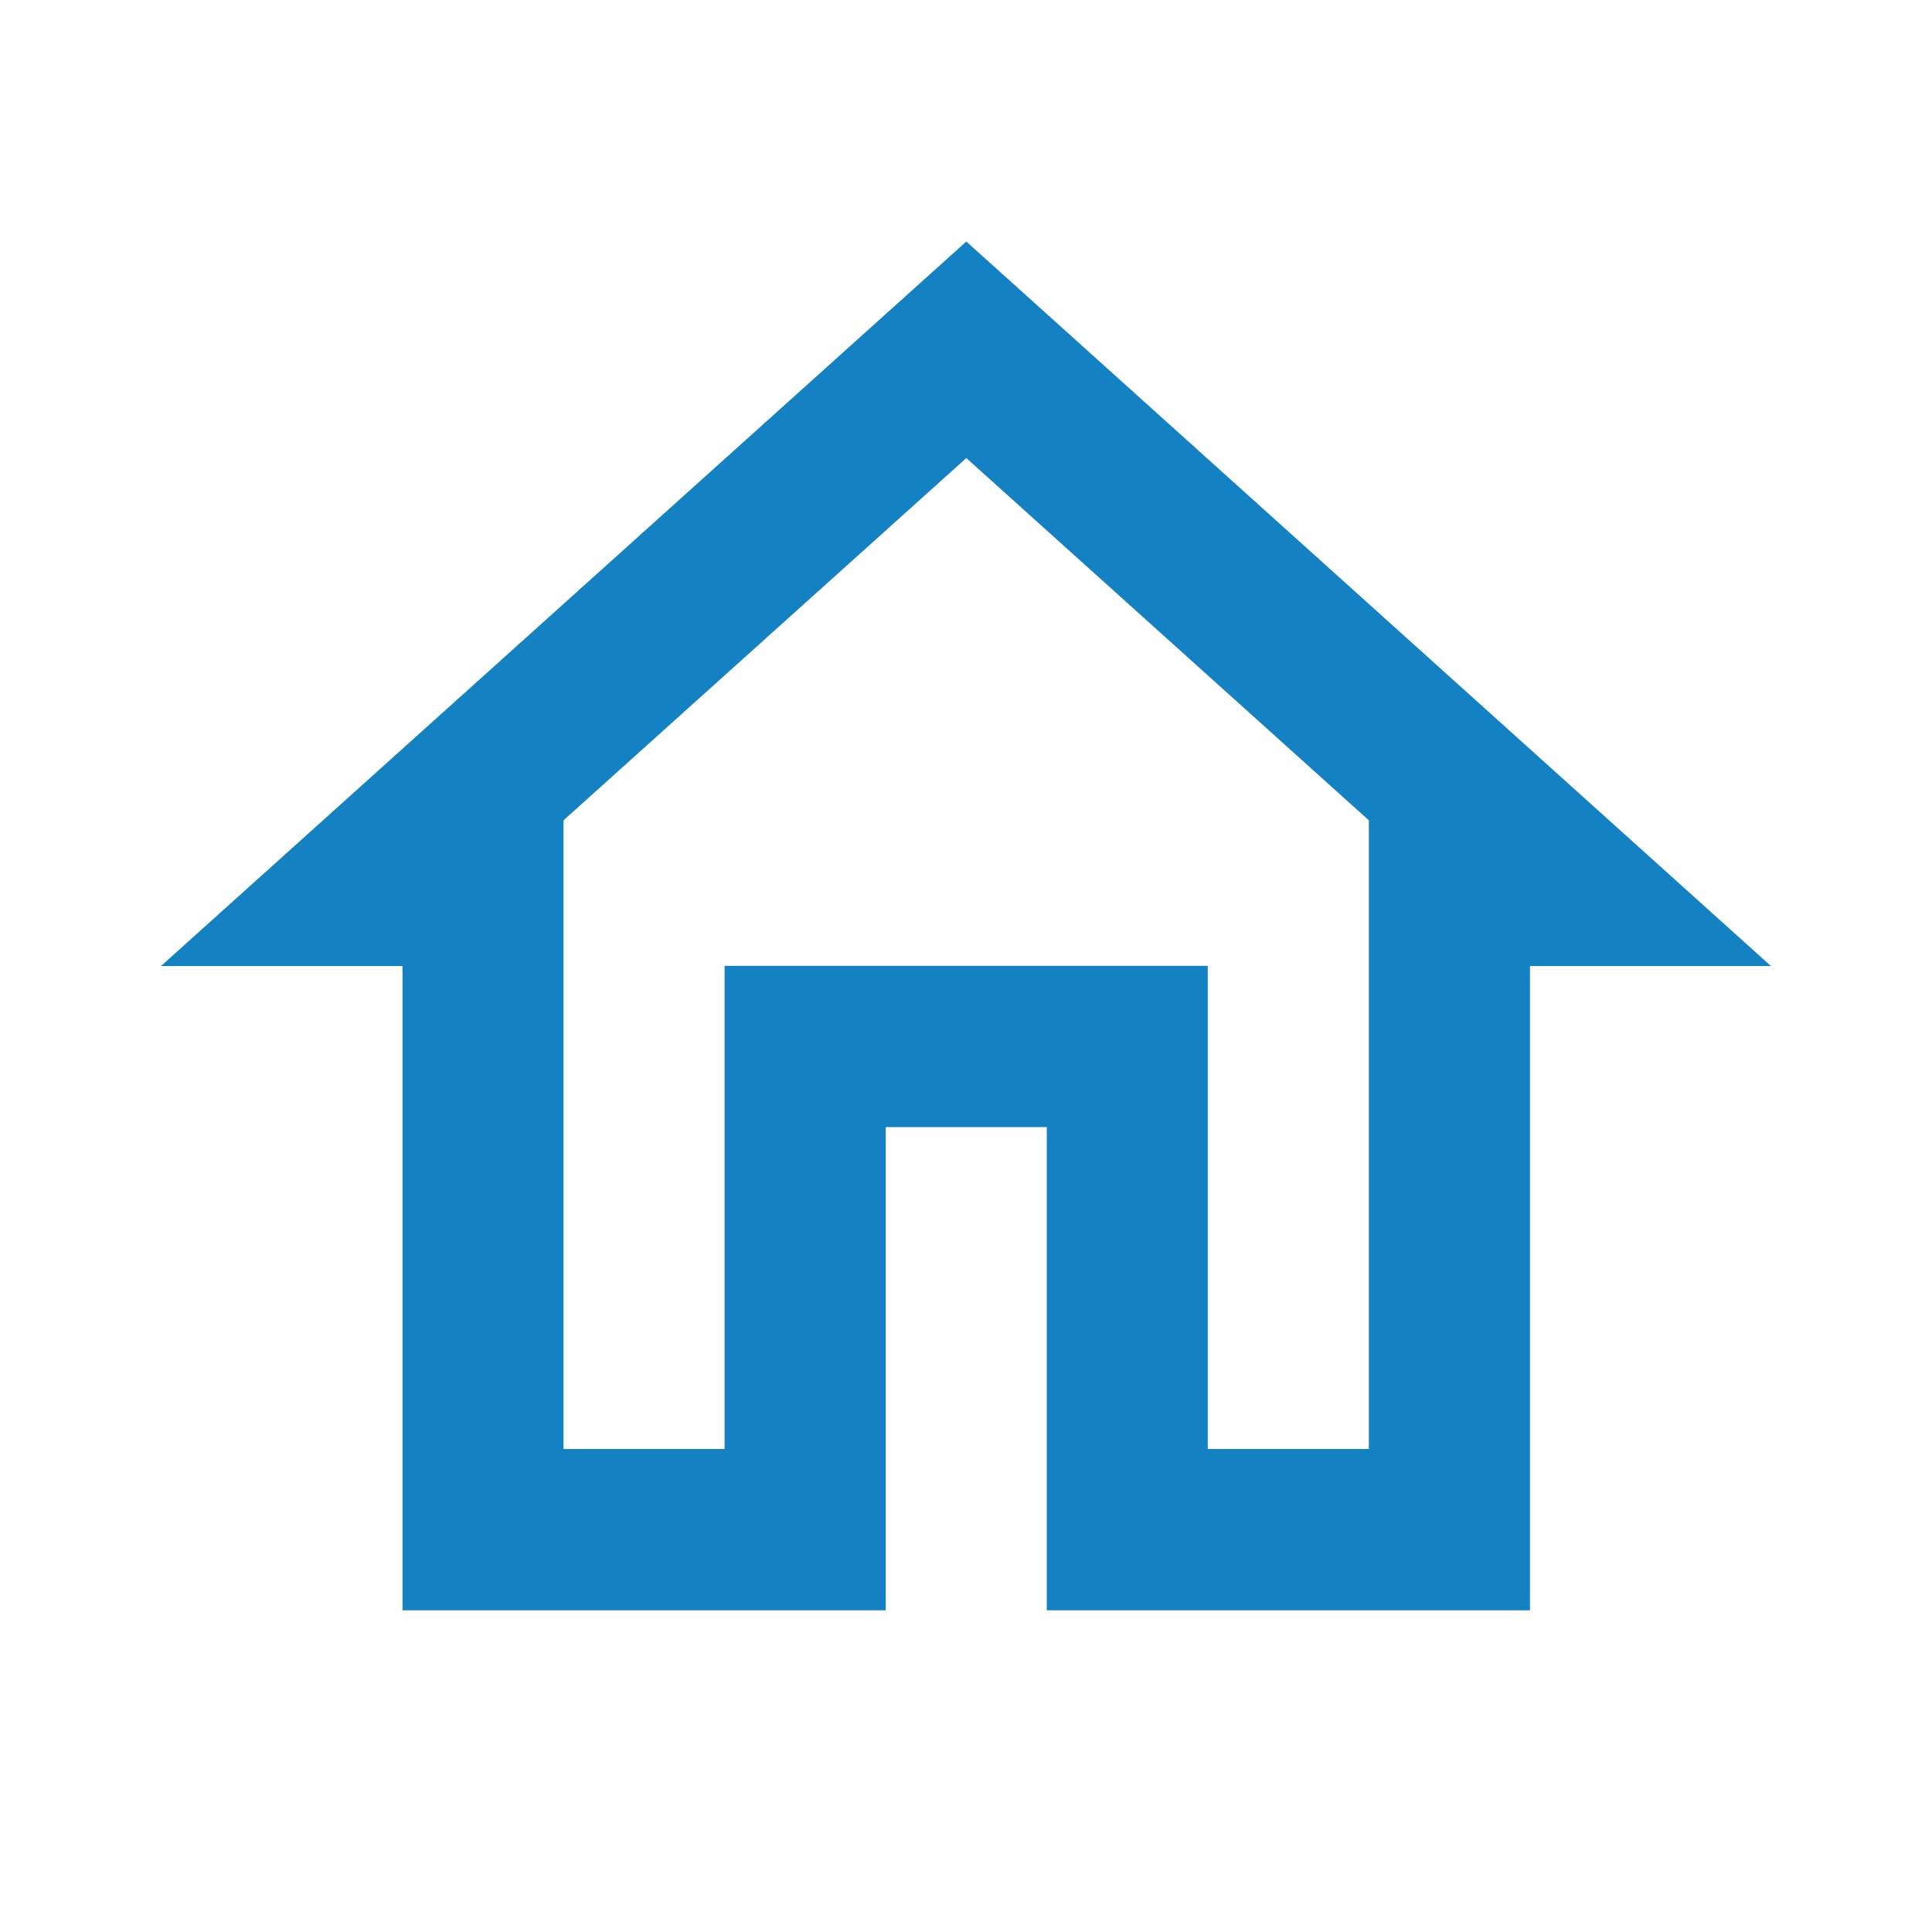
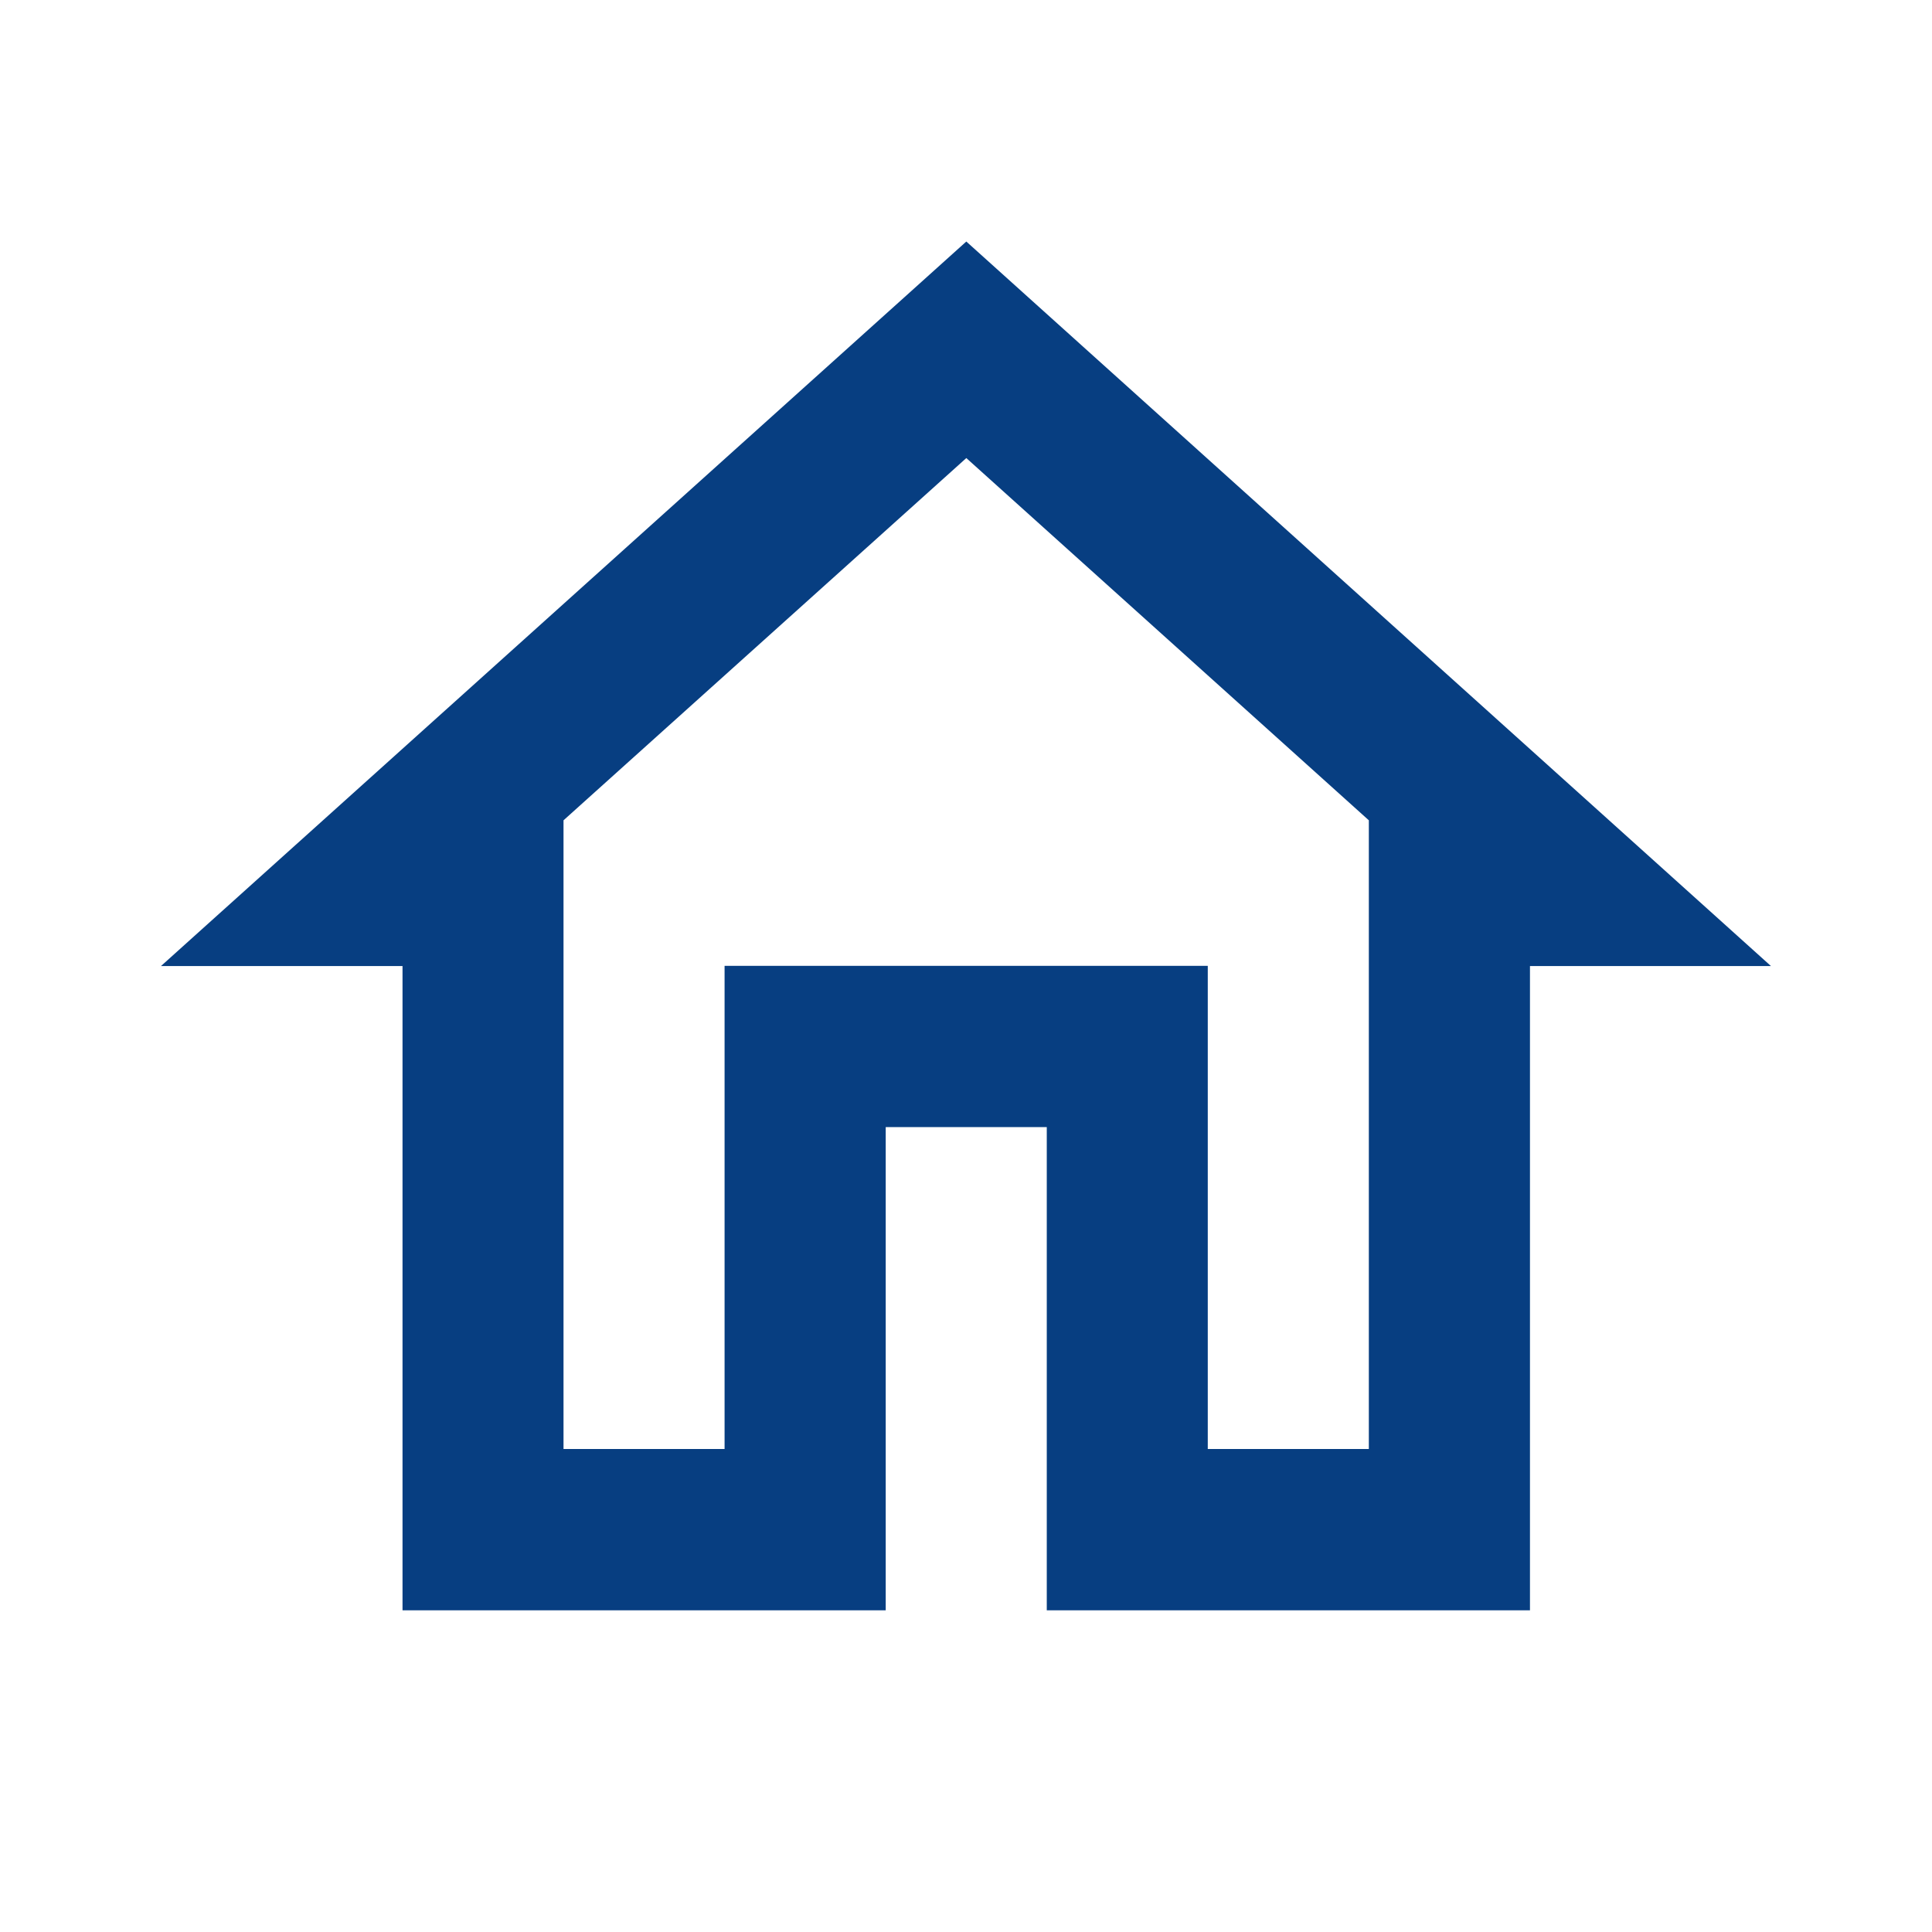
- <svg xmlns="http://www.w3.org/2000/svg" width="27.589" height="27.588" viewBox="0 0 27.589 27.588">
+ <svg xmlns="http://www.w3.org/2000/svg" width="27.589" height="27.588" viewBox="0 0 27.589 27.588" fill="#073e81">
  <path fill="none" d="M0 0h27.588v27.588H0z" />
-   <path fill="#1481c3" d="M13.5 6.092l5.748 5.173v8.978h-2.3v-6.9h-6.9v6.9h-2.3v-8.978L13.5 6.092M13.5 3L2 13.346h3.449v9.2h6.9v-6.9h2.3v6.9h6.9v-9.2h3.441z" transform="translate(.299 .449)" />
+   <path fill="#073e81" d="M13.5 6.092l5.748 5.173v8.978h-2.3v-6.9h-6.9v6.9h-2.3v-8.978L13.5 6.092M13.5 3L2 13.346h3.449v9.2h6.9v-6.9h2.3v6.9h6.9v-9.2h3.441z" transform="translate(.299 .449)" />
</svg>
